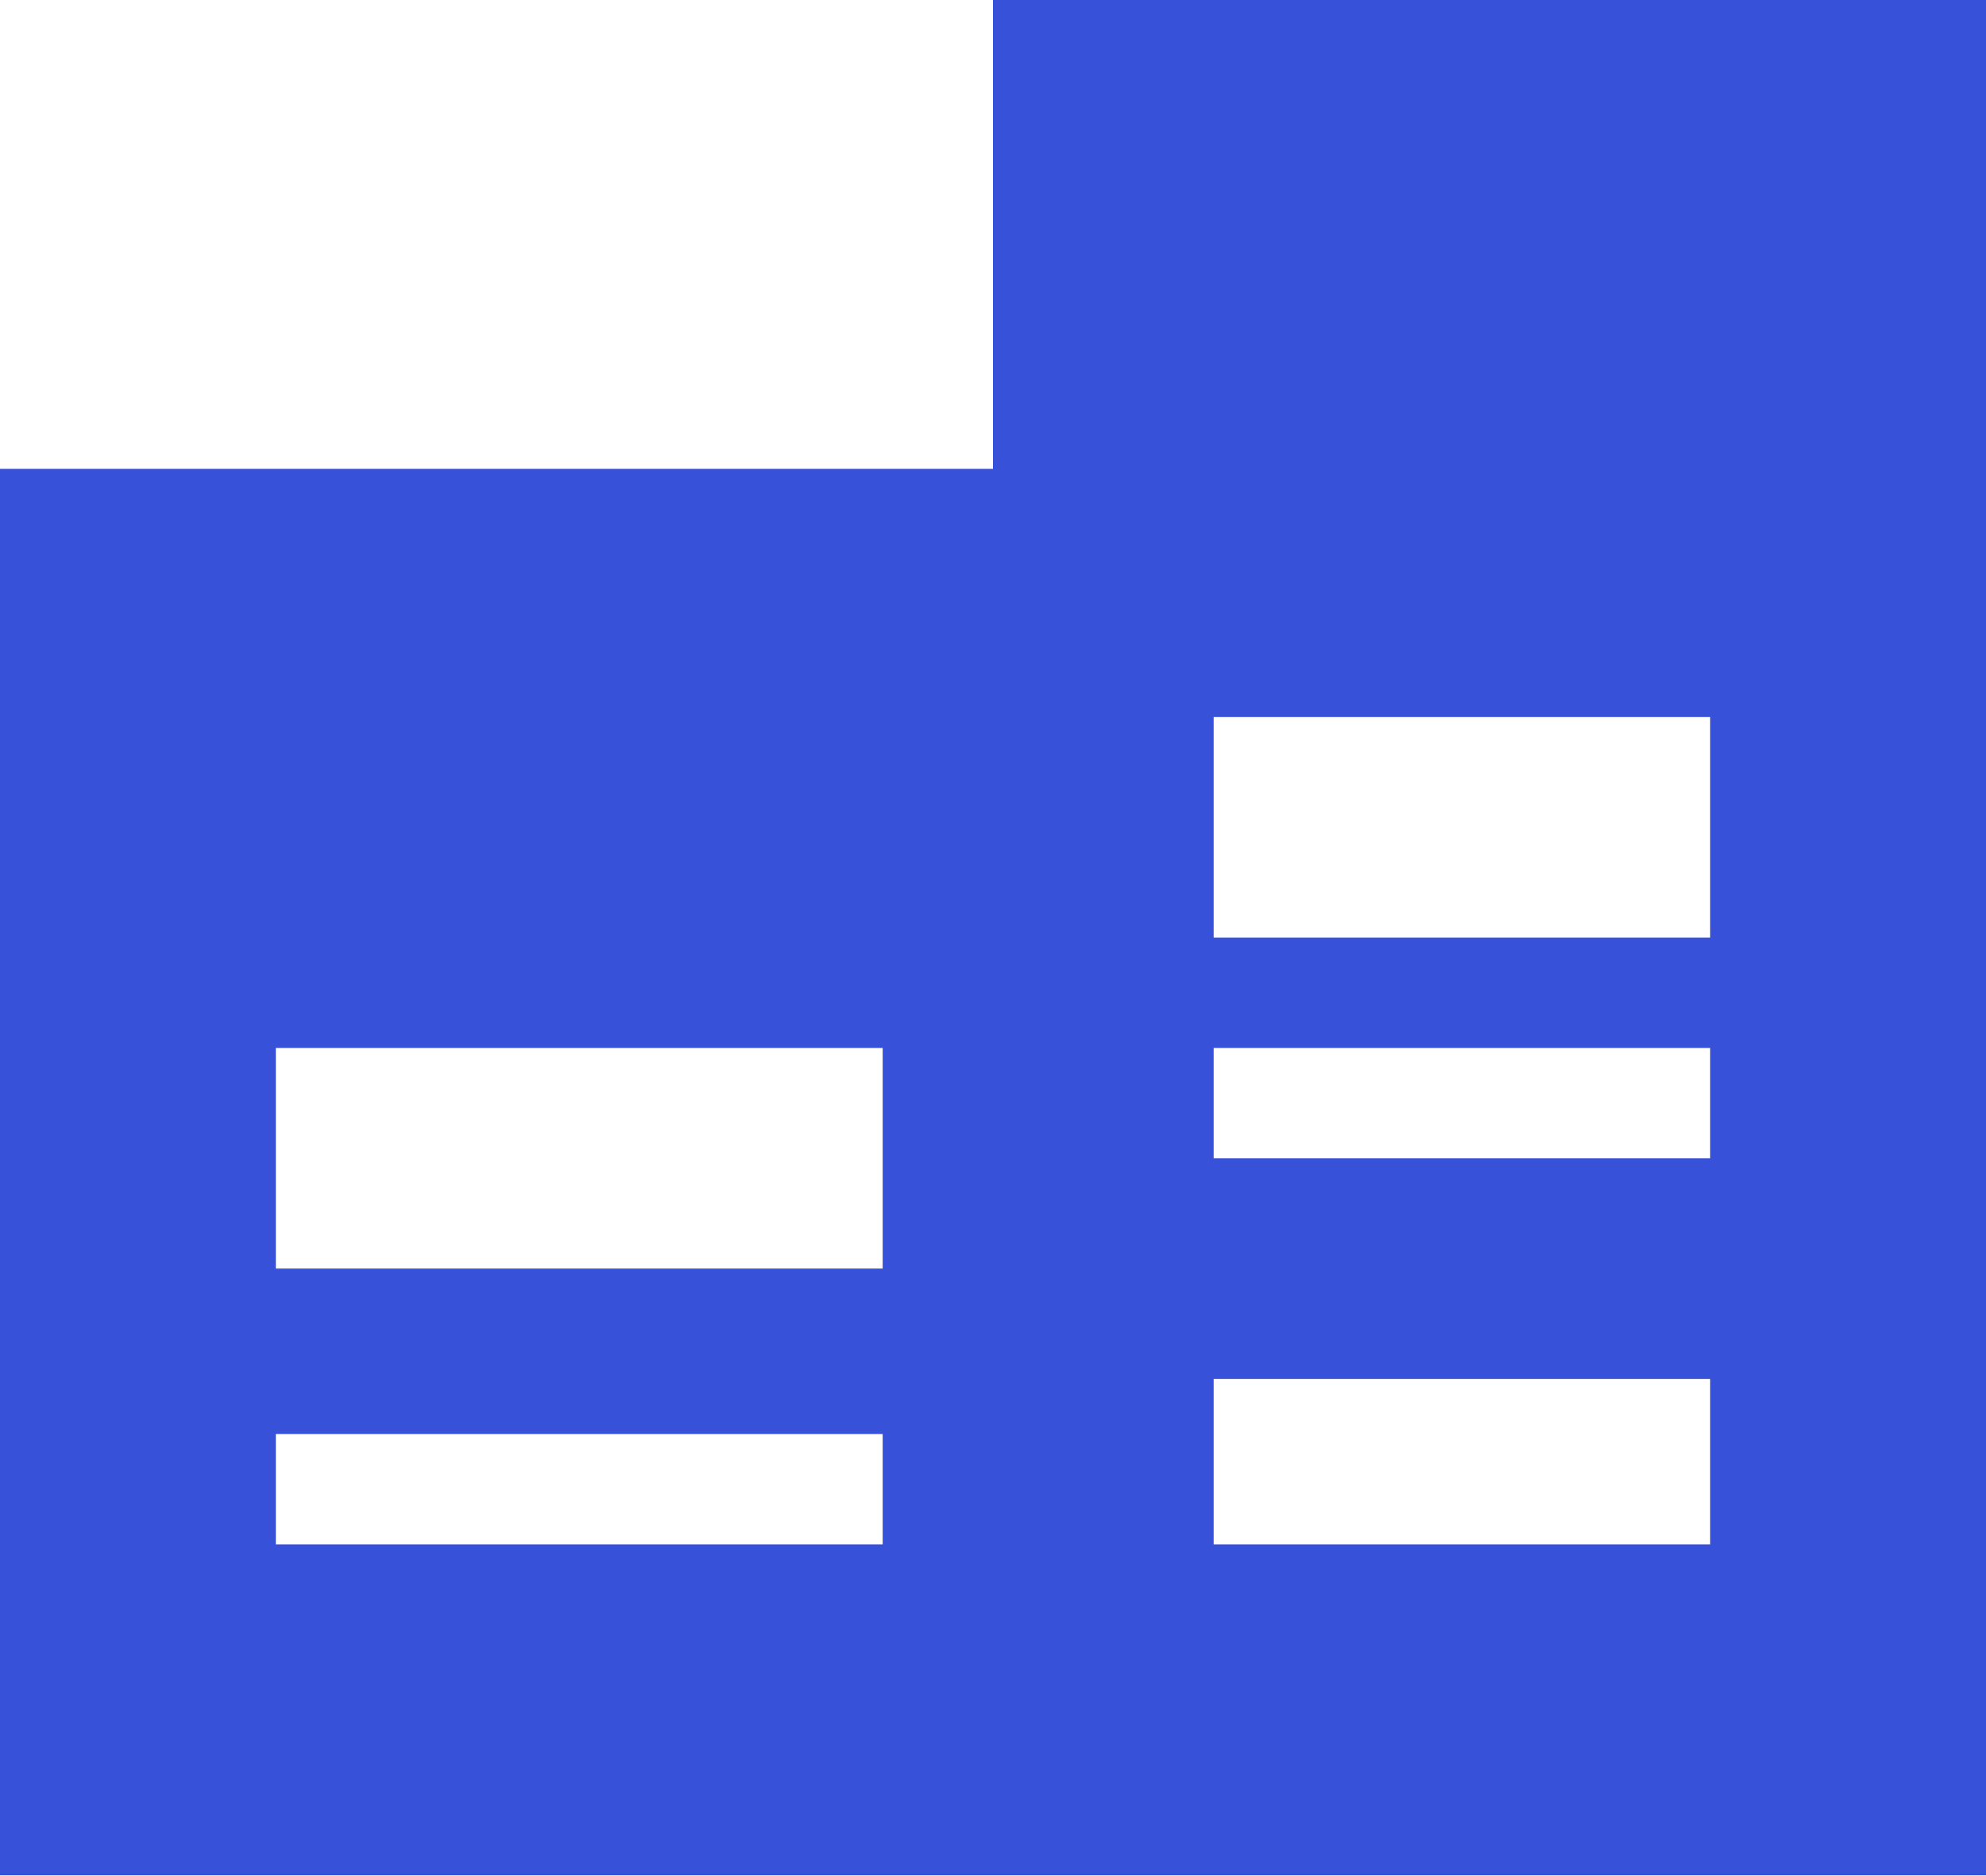
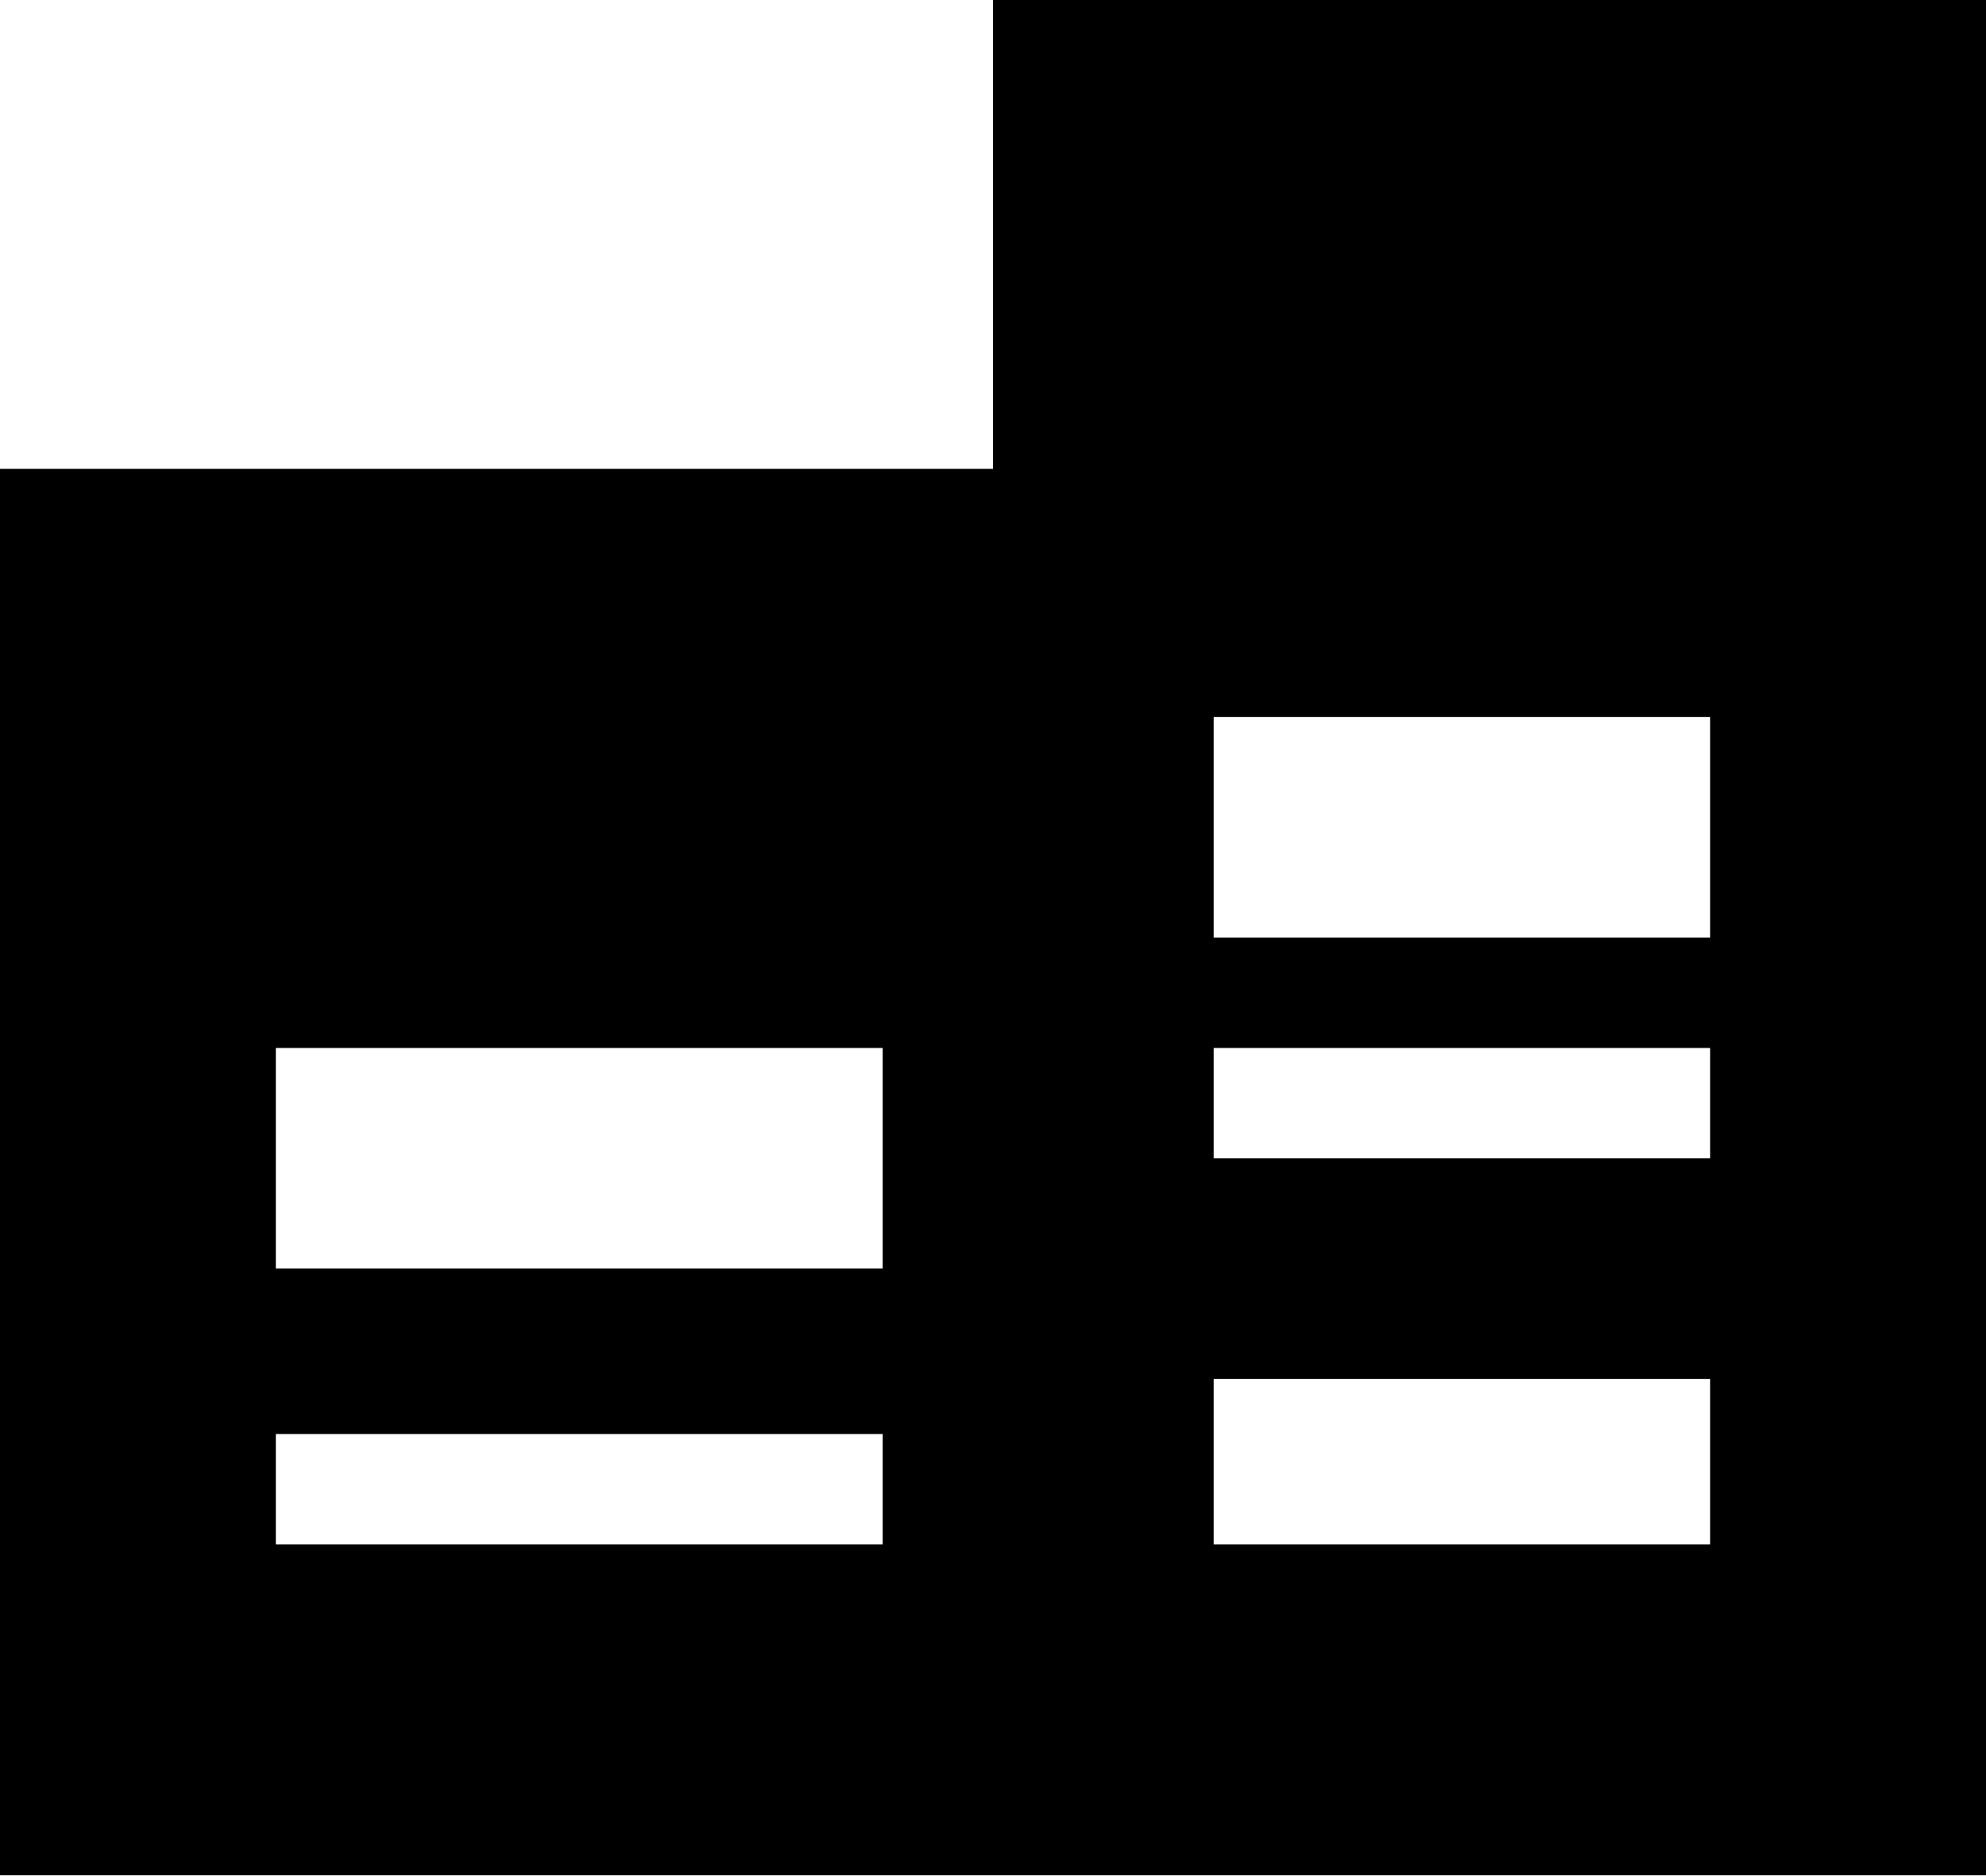
- <svg xmlns="http://www.w3.org/2000/svg" width="18" height="17" viewBox="0 0 18 17" fill="none">
-   <path d="M9 0H18V17H0V8.5V4.25L2.5 9.5V11.5H8V13H2.5V14H8V12.5V9.5H2.5L0 4.25L11 6.5V8.5H13H15.5V9.5H13H11V10.5H15.5V12.5H11V14H15.5V6.5H11L0 4.25H9V0Z" fill="#3851D9" />
+ <svg xmlns="http://www.w3.org/2000/svg" width="18" height="17" viewBox="0 0 18 17" fill="currentColor">
+   <path d="M9 0H18V17H0V8.5V4.25L2.5 9.5V11.5H8V13H2.5V14H8V12.5V9.5H2.5L0 4.25L11 6.5V8.5H13H15.5V9.5H13H11V10.5H15.5V12.5H11V14H15.5V6.5H11L0 4.25H9V0Z" />
</svg>
